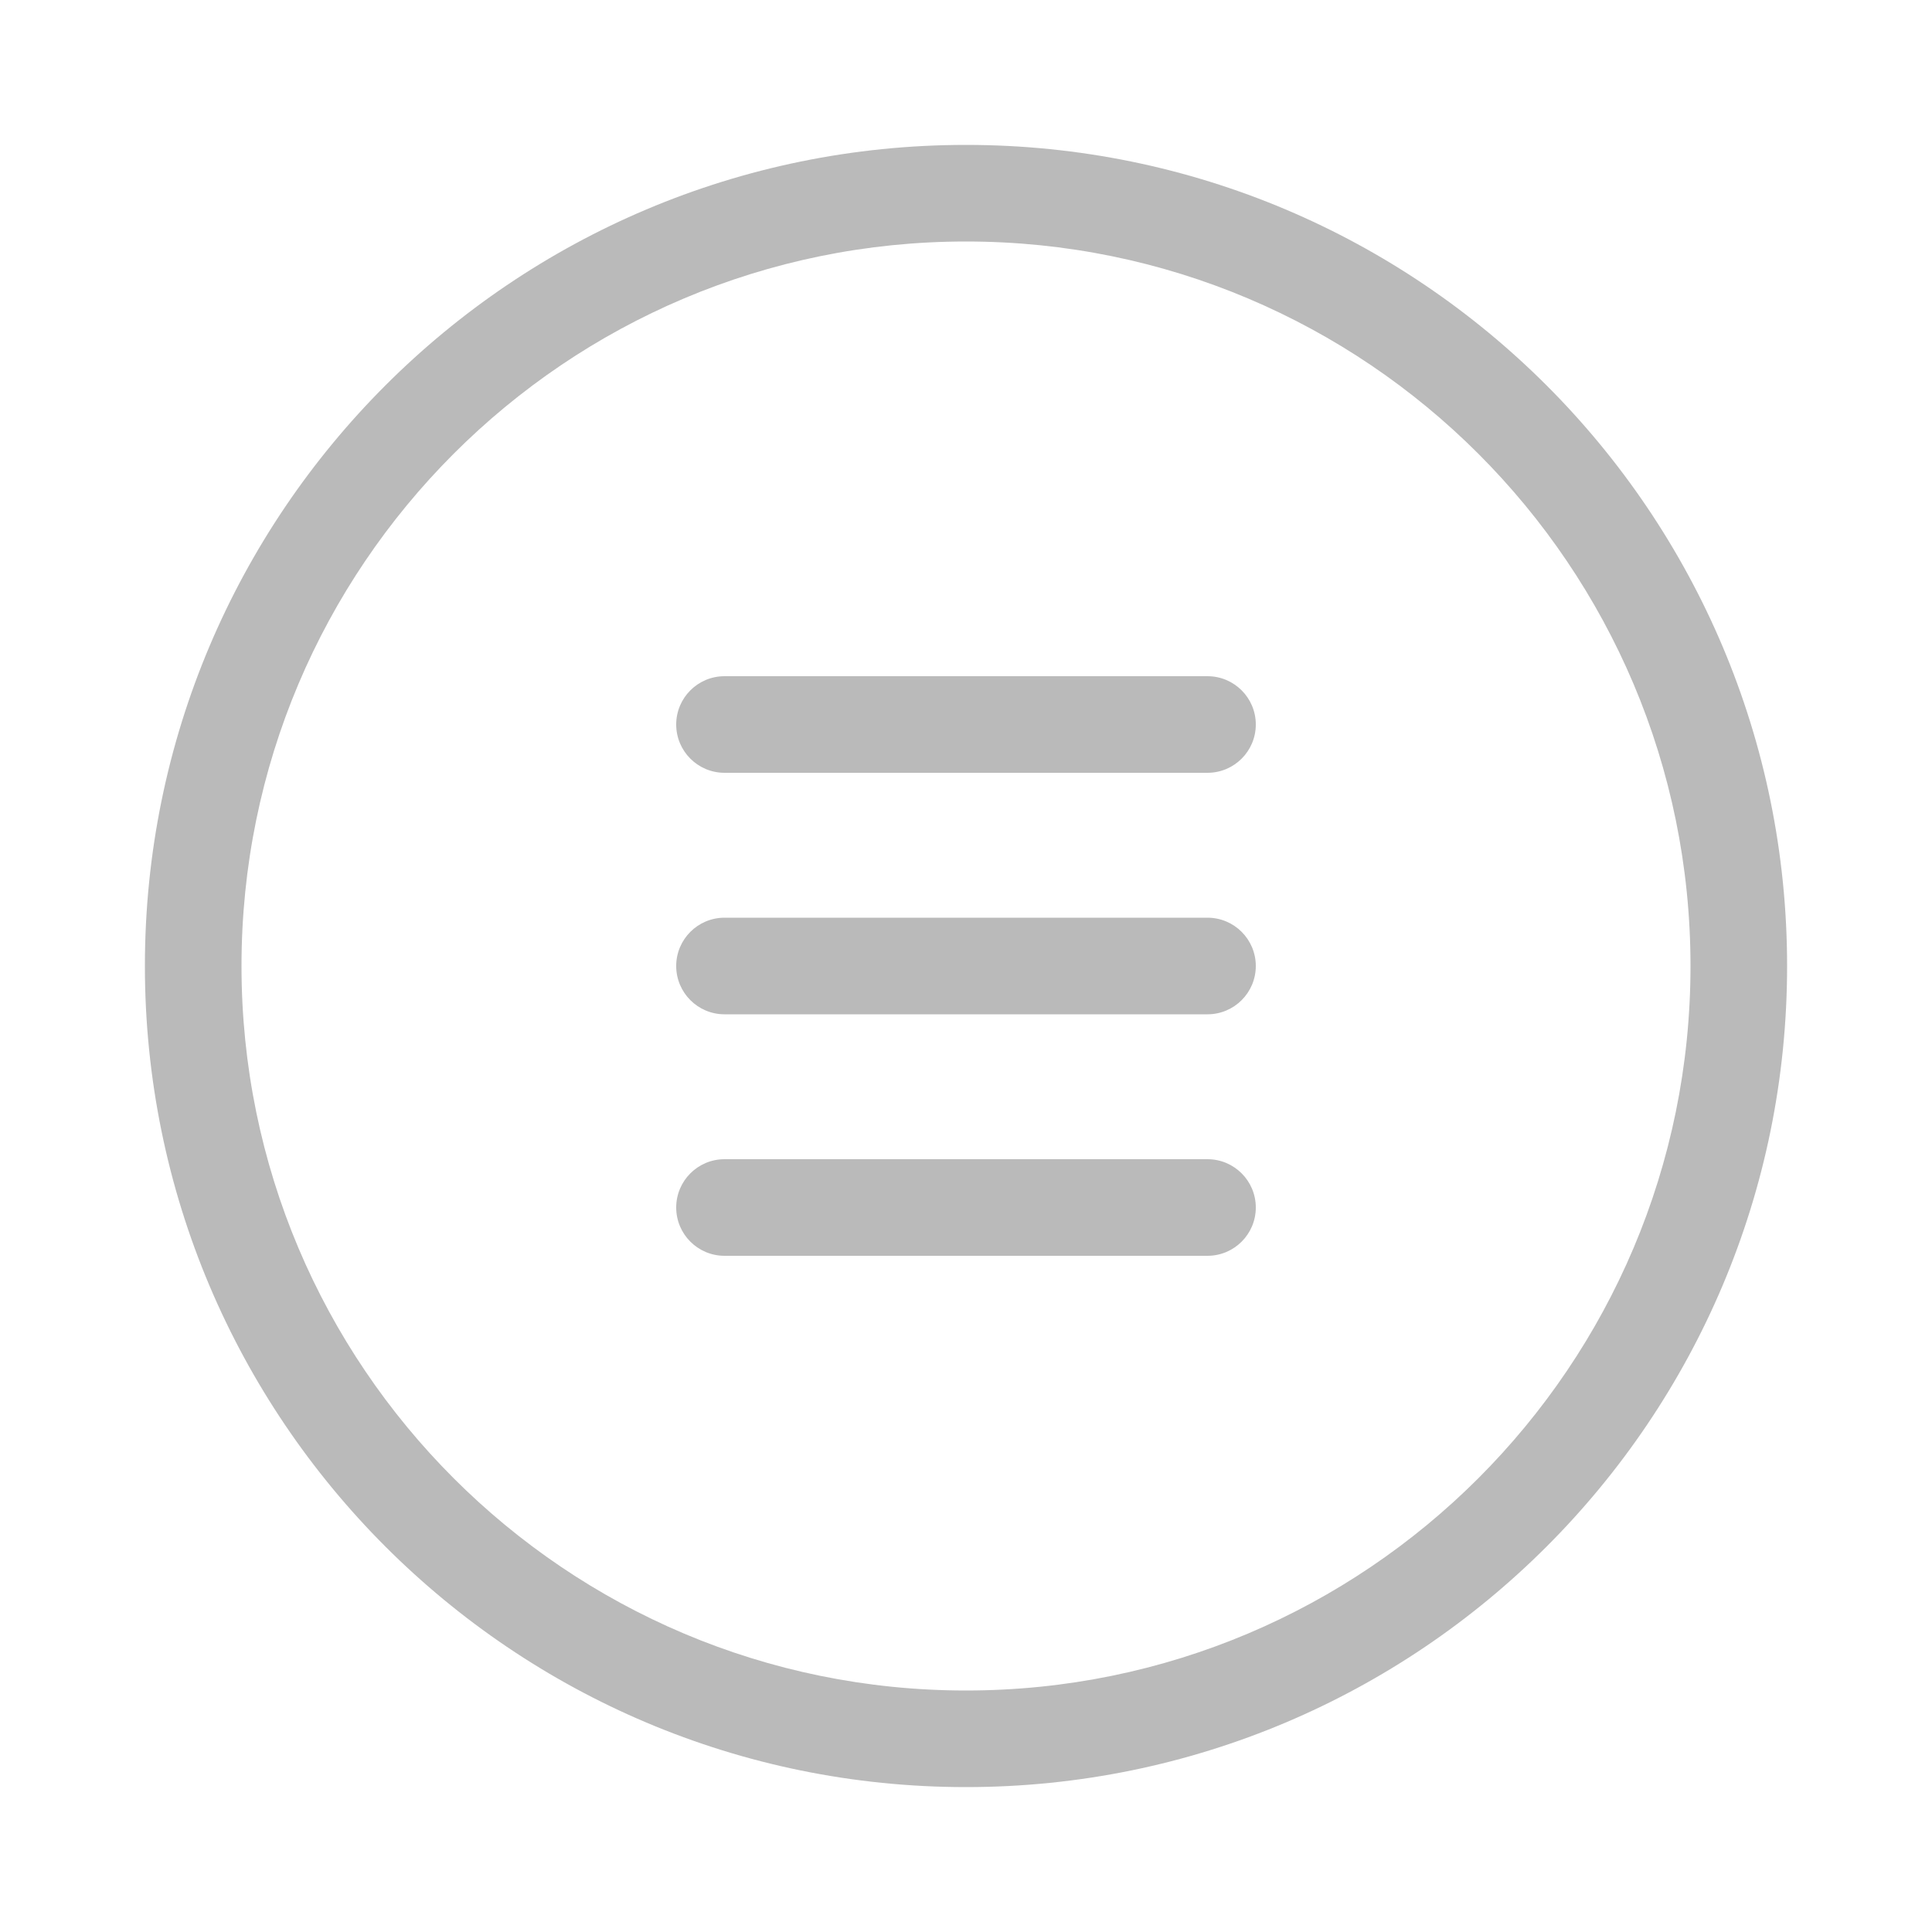
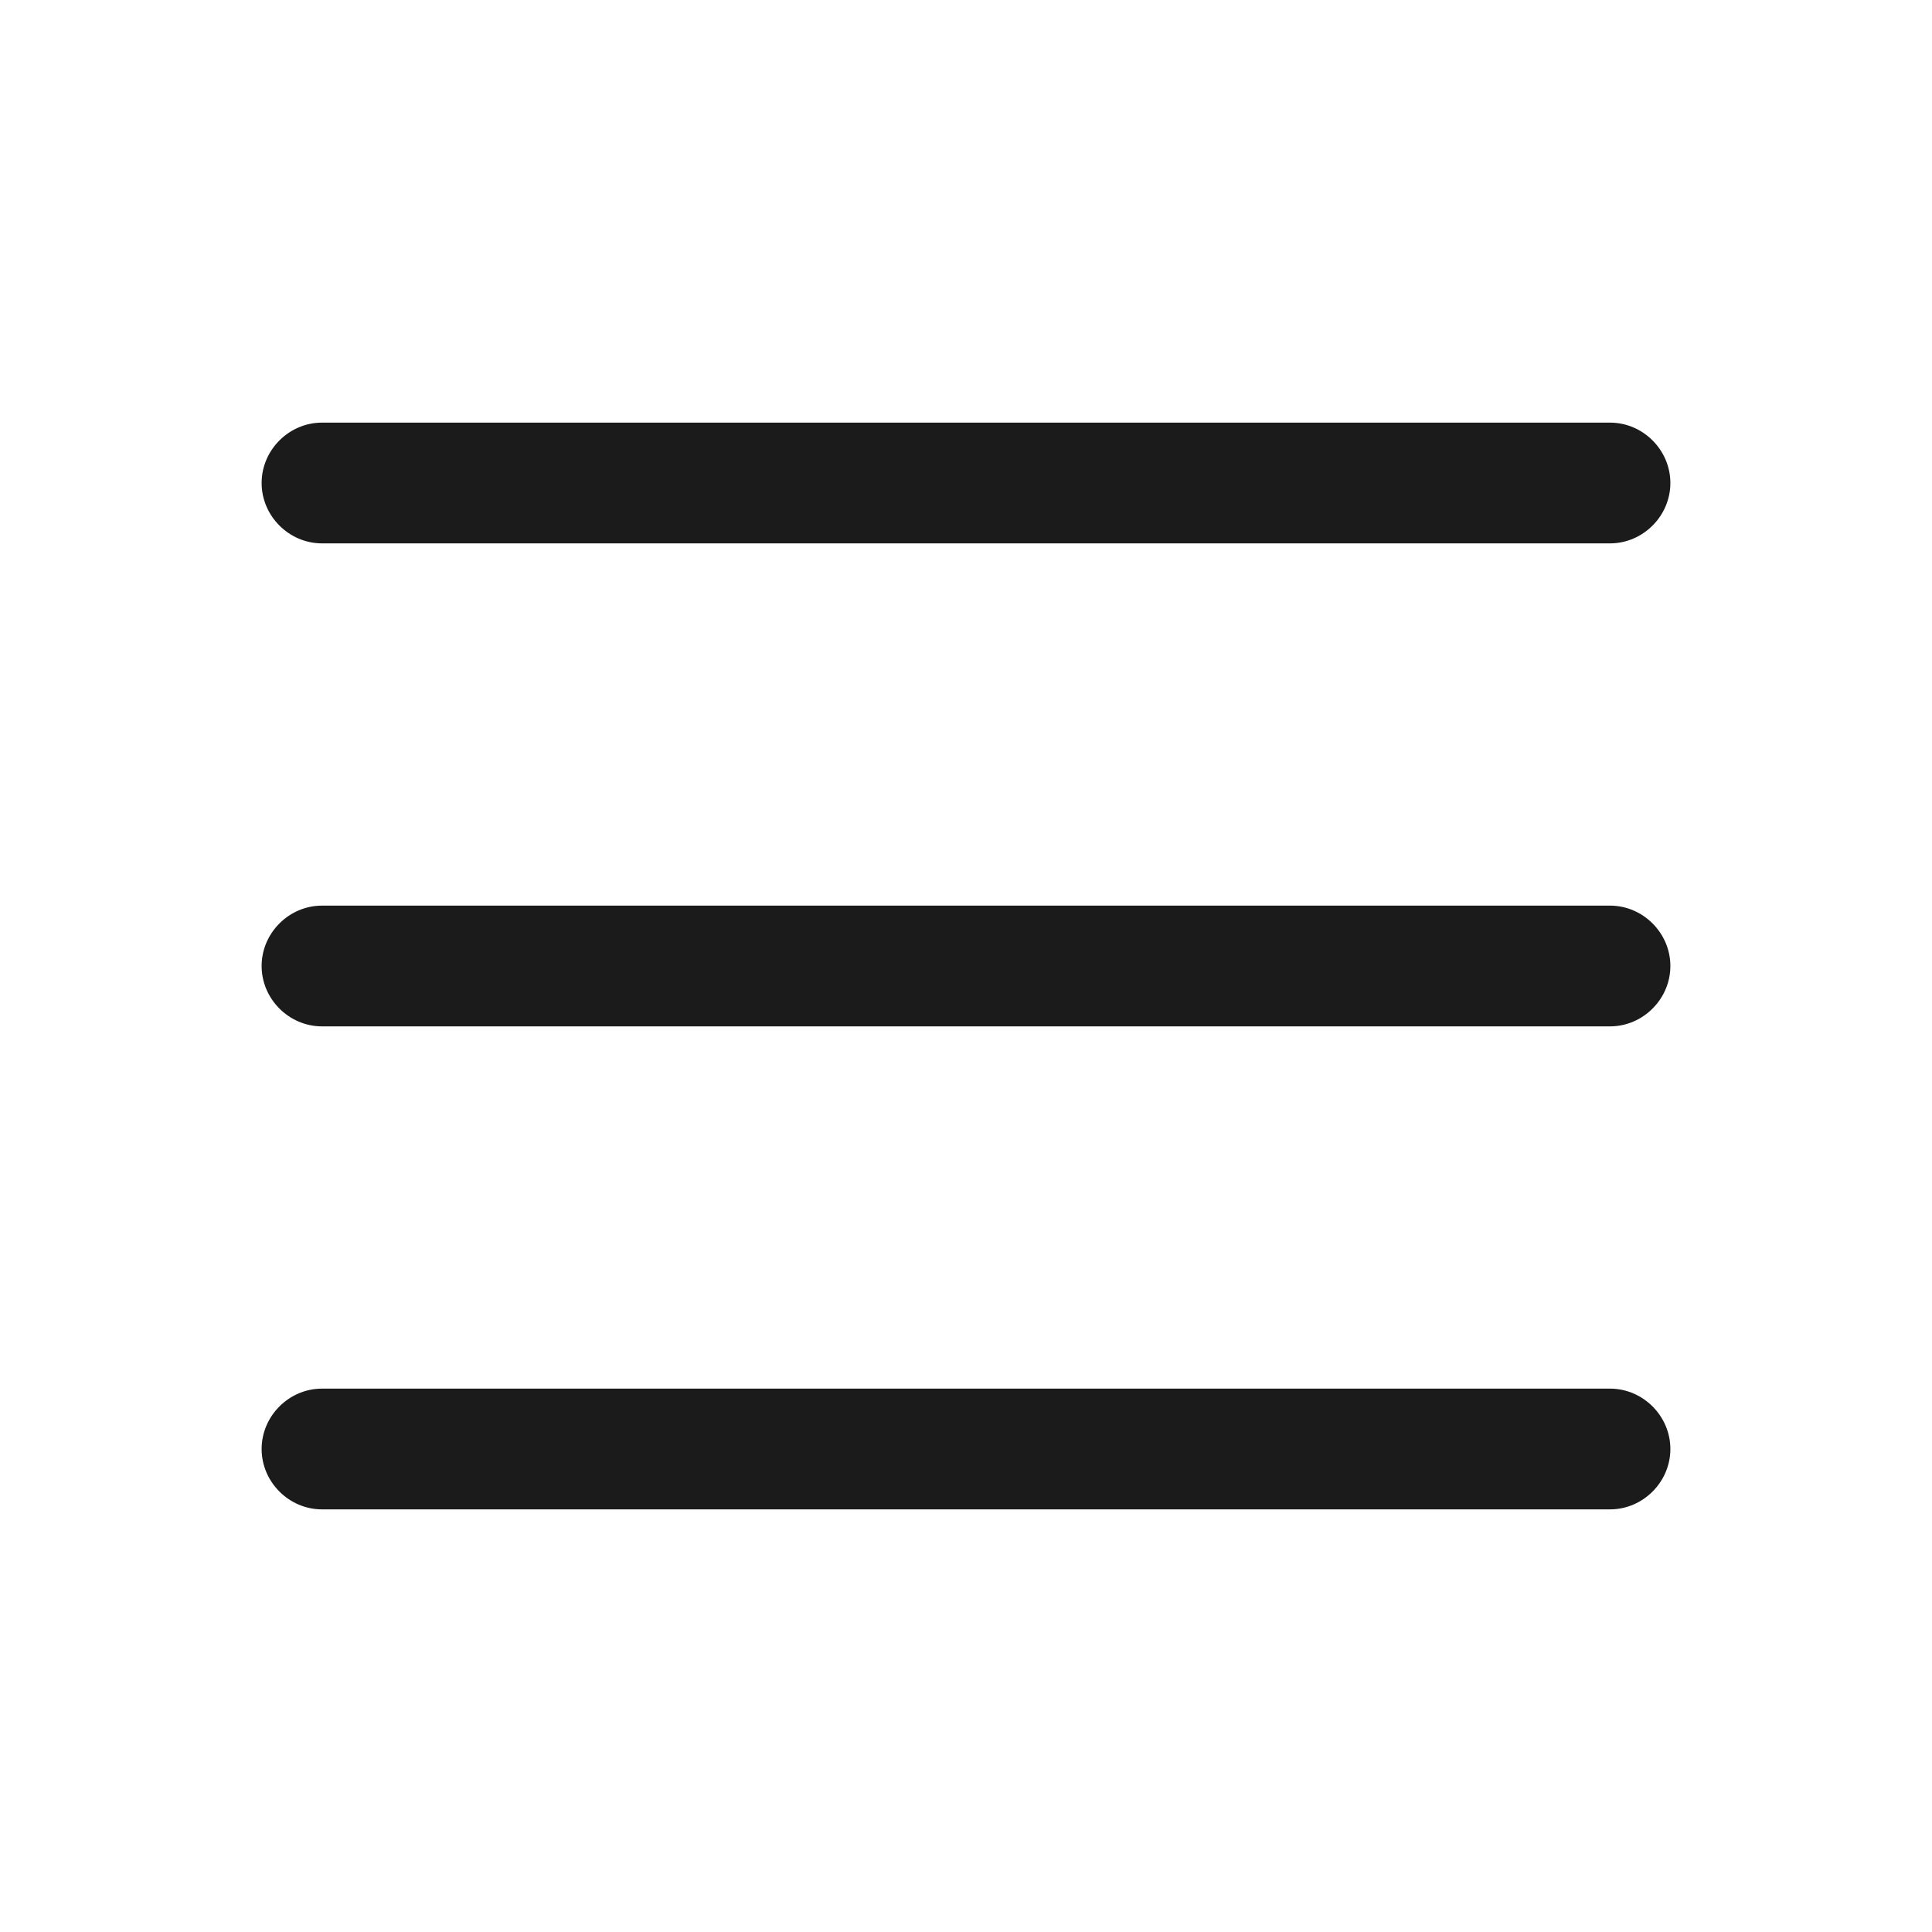
- <svg xmlns="http://www.w3.org/2000/svg" width="20" height="20" viewBox="0 0 20 20" fill="none">
-   <path fill-rule="evenodd" clip-rule="evenodd" d="M10 2.5C5.858 2.5 2.5 5.858 2.5 10C2.5 14.142 5.858 17.5 10 17.5C14.142 17.5 17.5 14.142 17.5 10C17.5 5.858 14.142 2.5 10 2.5ZM1.5 10C1.5 5.306 5.306 1.5 10 1.5C14.694 1.5 18.5 5.306 18.5 10C18.5 14.694 14.694 18.5 10 18.5C5.306 18.5 1.5 14.694 1.5 10Z" fill="#BABABA" />
-   <path fill-rule="evenodd" clip-rule="evenodd" d="M7 7.5C7 7.224 7.224 7 7.5 7H12.5C12.776 7 13 7.224 13 7.5C13 7.776 12.776 8 12.5 8H7.5C7.224 8 7 7.776 7 7.5Z" fill="#BABABA" />
-   <path fill-rule="evenodd" clip-rule="evenodd" d="M7 10C7 9.724 7.224 9.5 7.5 9.5H12.5C12.776 9.5 13 9.724 13 10C13 10.276 12.776 10.5 12.5 10.5H7.5C7.224 10.5 7 10.276 7 10Z" fill="#BABABA" />
-   <path fill-rule="evenodd" clip-rule="evenodd" d="M7 12.5C7 12.224 7.224 12 7.5 12H12.5C12.776 12 13 12.224 13 12.5C13 12.776 12.776 13 12.5 13H7.5C7.224 13 7 12.776 7 12.5Z" fill="#BABABA" />
+ <svg xmlns="http://www.w3.org/2000/svg" id="Outlines" viewBox="0 0 24 24">
+   <defs>
+     <style>
+       .cls-1 {
+         fill: #1b1b1b;
+         stroke-width: 0px;
+       }
+     </style>
+   </defs>
+   <g id="task">
+     <path class="cls-1" d="m20,6.75H4c-.41,0-.75-.34-.75-.75s.34-.75.75-.75h16c.41,0,.75.34.75.75s-.34.75-.75.75Z" />
+     <path class="cls-1" d="m20,12.75H4c-.41,0-.75-.34-.75-.75s.34-.75.75-.75h16c.41,0,.75.34.75.75s-.34.75-.75.75Z" />
+     <path class="cls-1" d="m20,18.75H4c-.41,0-.75-.34-.75-.75s.34-.75.75-.75h16c.41,0,.75.34.75.75s-.34.75-.75.75Z" />
+   </g>
</svg>
